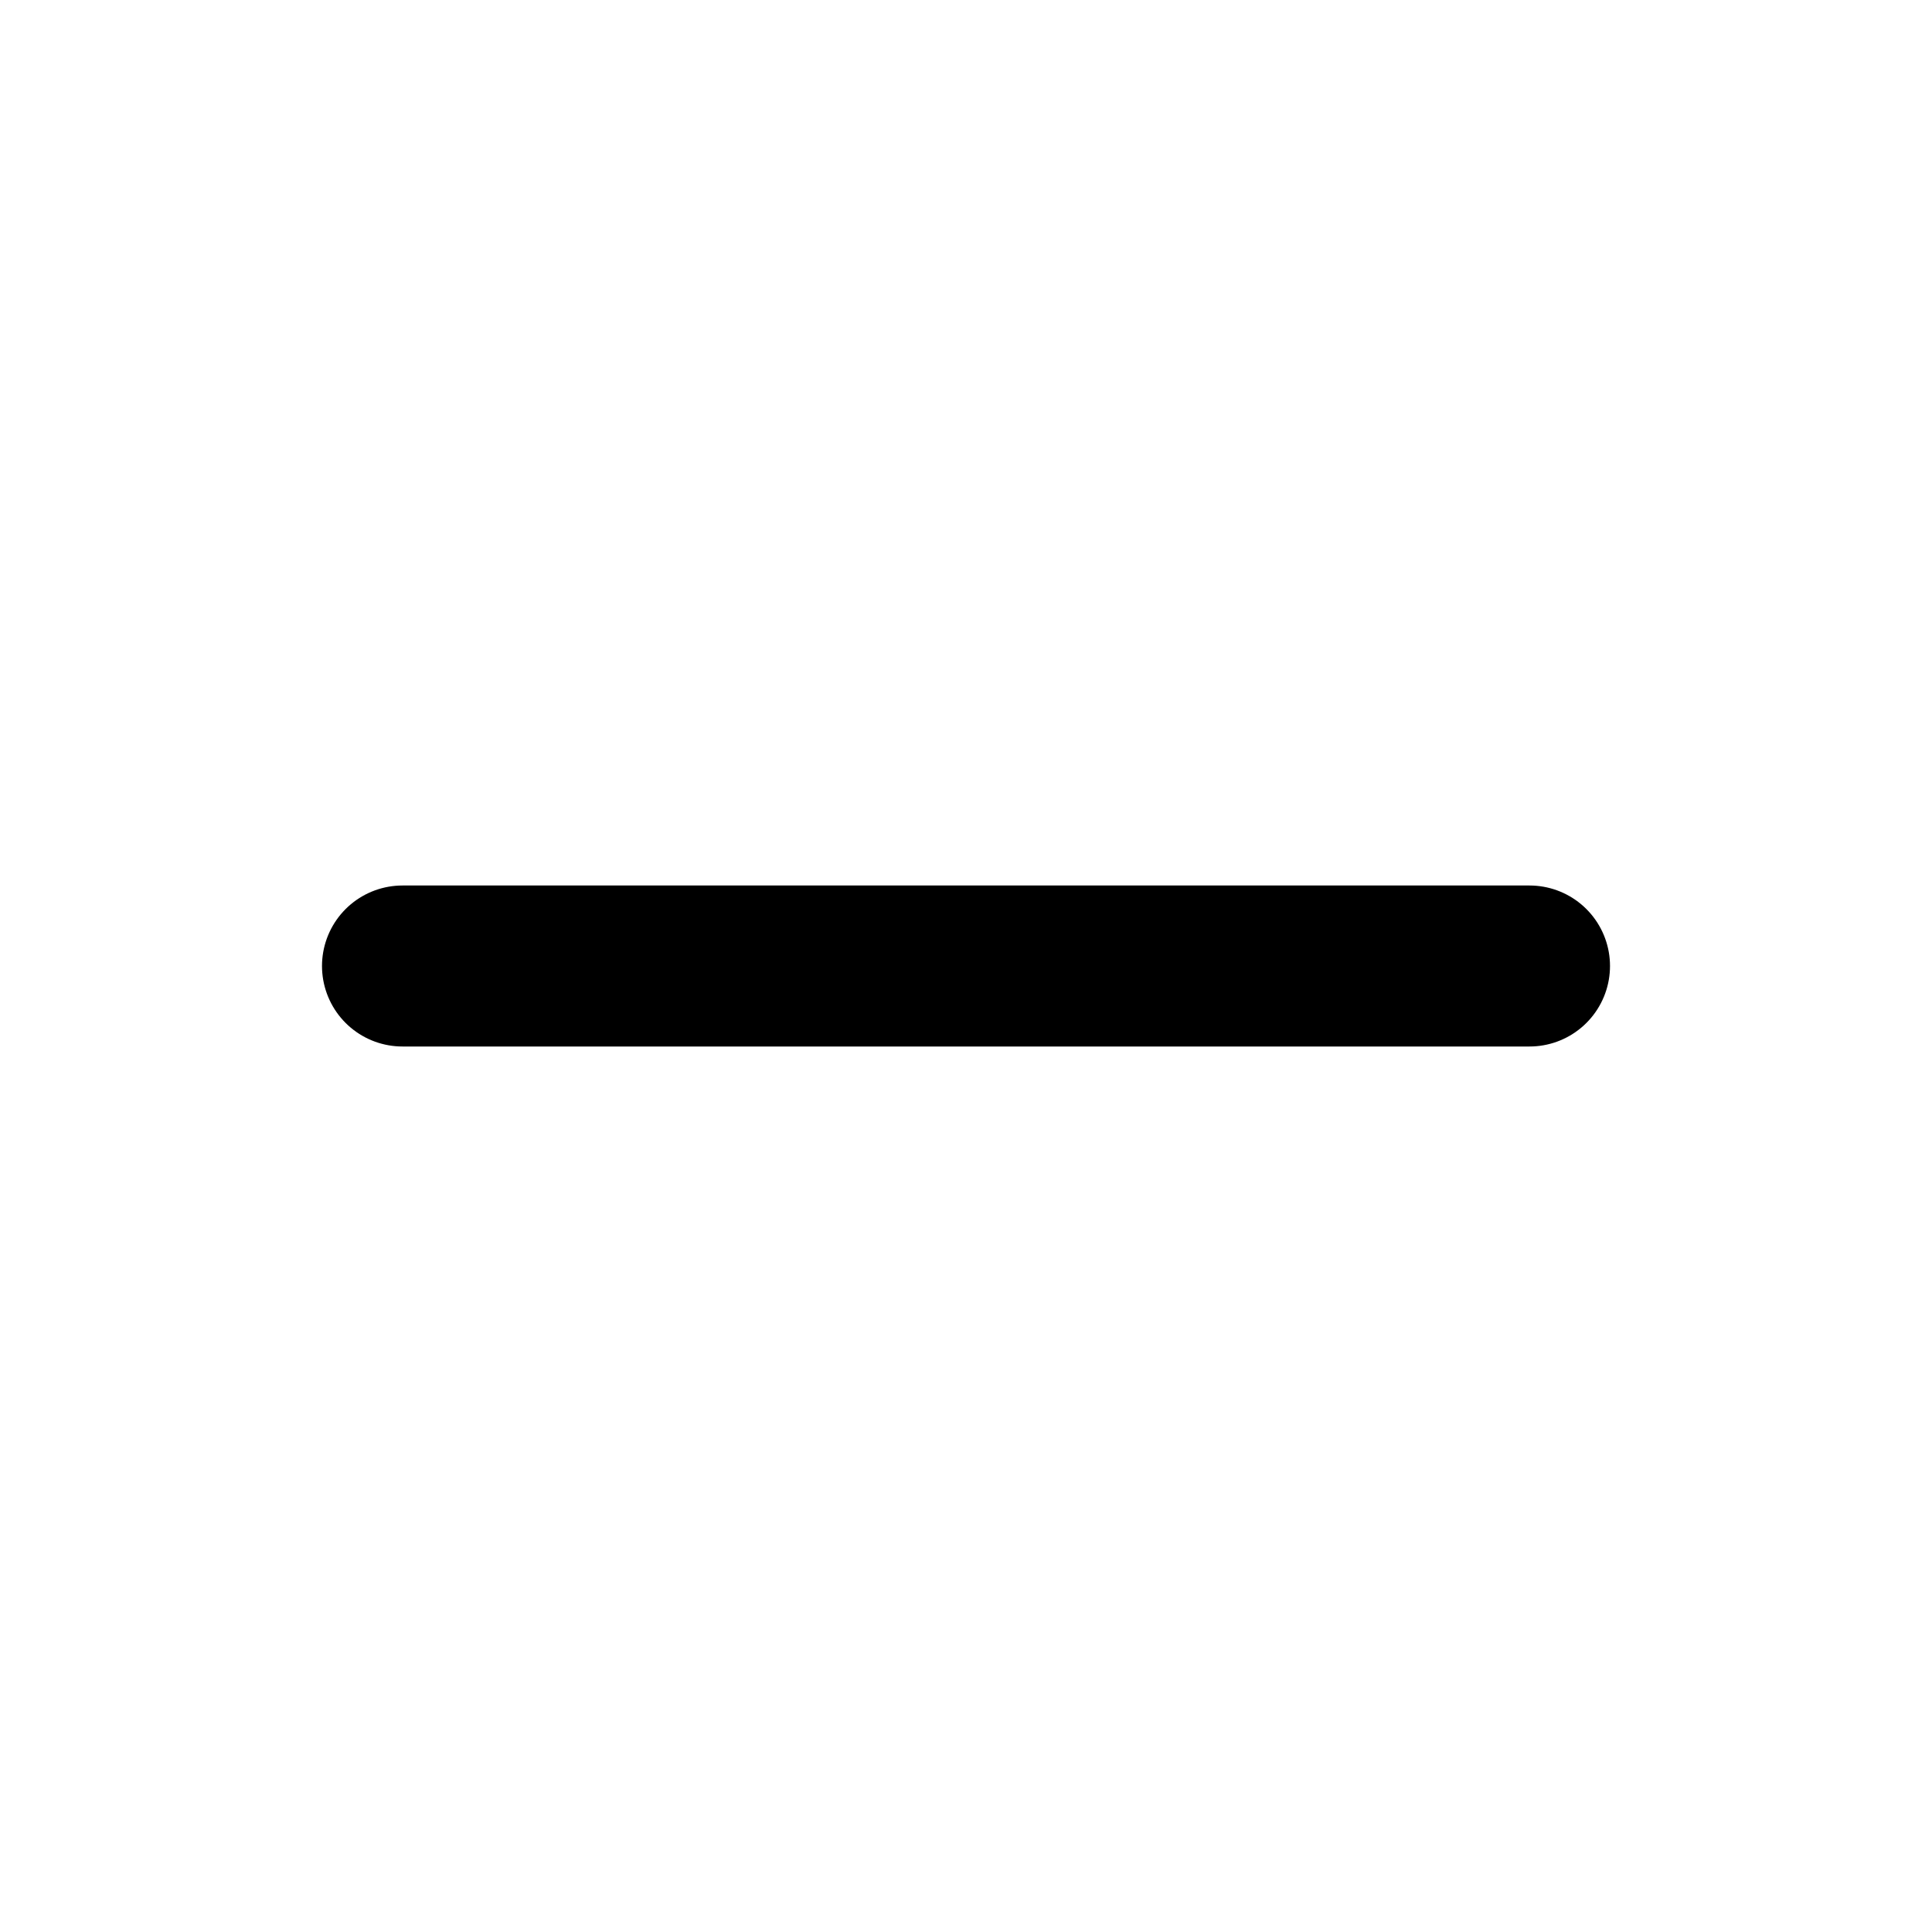
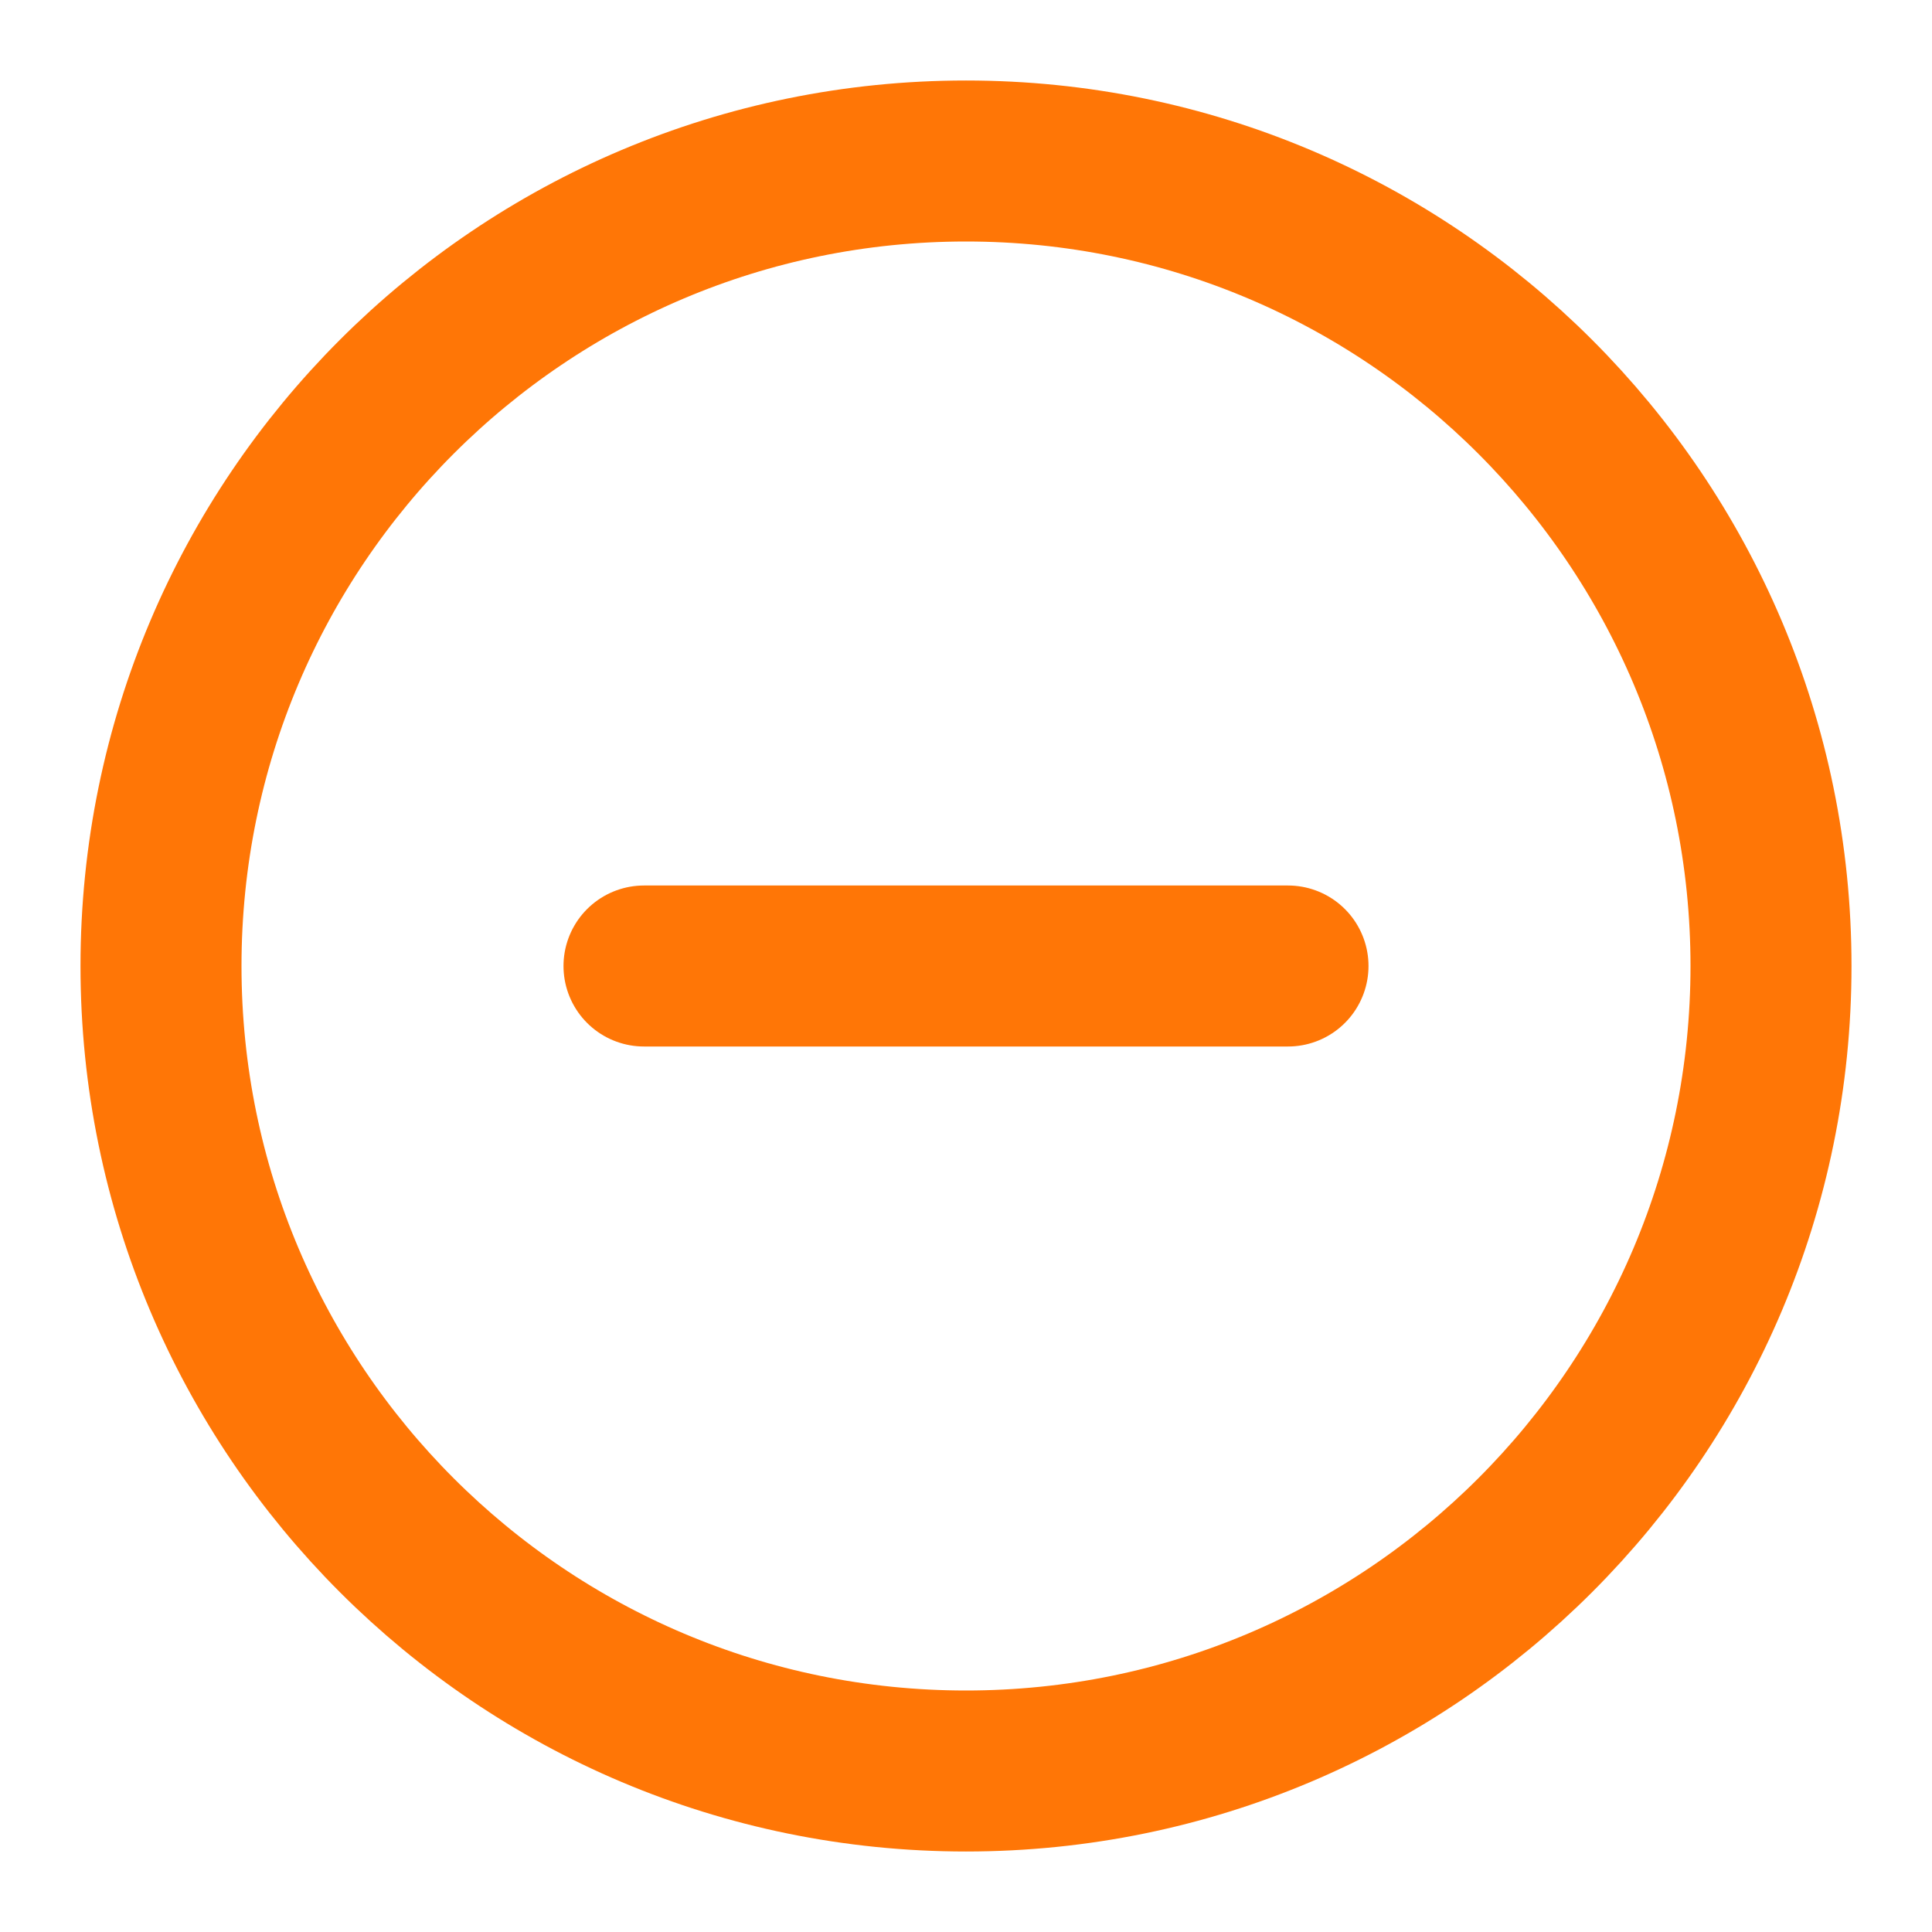
- <svg xmlns="http://www.w3.org/2000/svg" width="24" height="24" viewBox="0 0 24 24" fill="none" stroke="currentColor" stroke-width="2" stroke-linecap="round" stroke-linejoin="round" class="feather feather-minus">
-   <line x1="5" y1="12" x2="19" y2="12" />
+ <svg xmlns="http://www.w3.org/2000/svg" width="24" height="24" viewBox="0 0 24 24" fill="none" stroke="rgb(255, 118, 6)" stroke-width="2" stroke-linecap="round" stroke-linejoin="round" class="feather feather-minus-circle">
+   <circle cx="12" cy="12" r="10" />
+   <line x1="8" y1="12" x2="16" y2="12" />
</svg>
